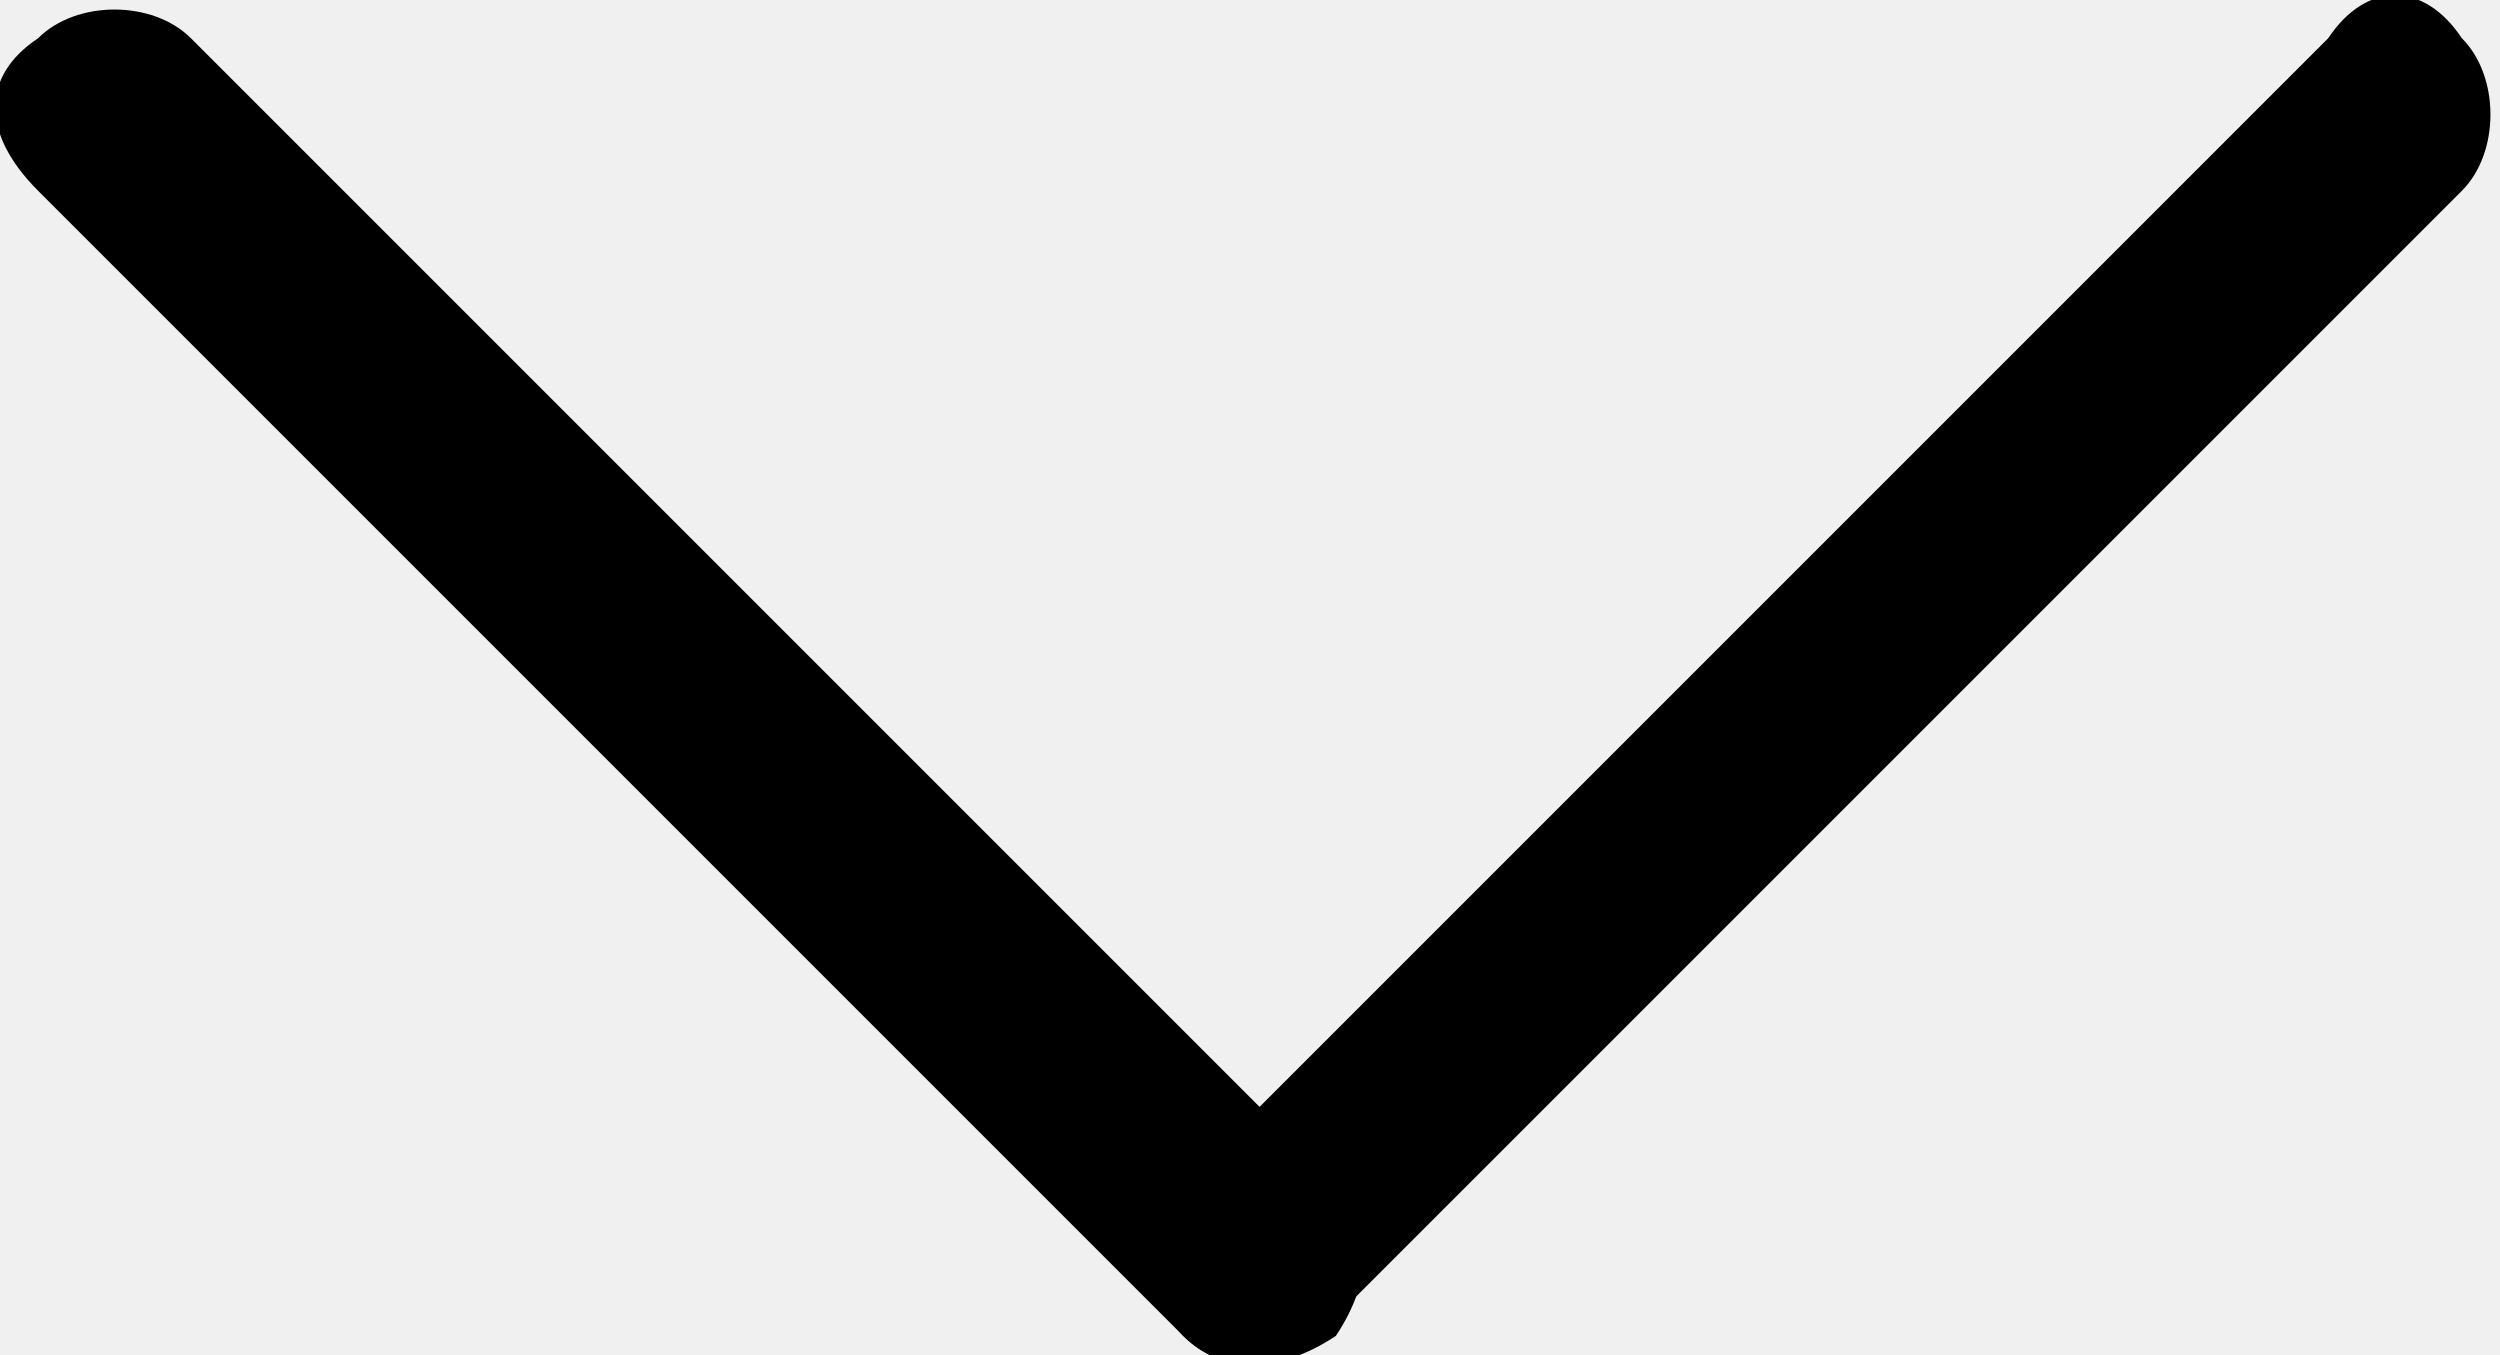
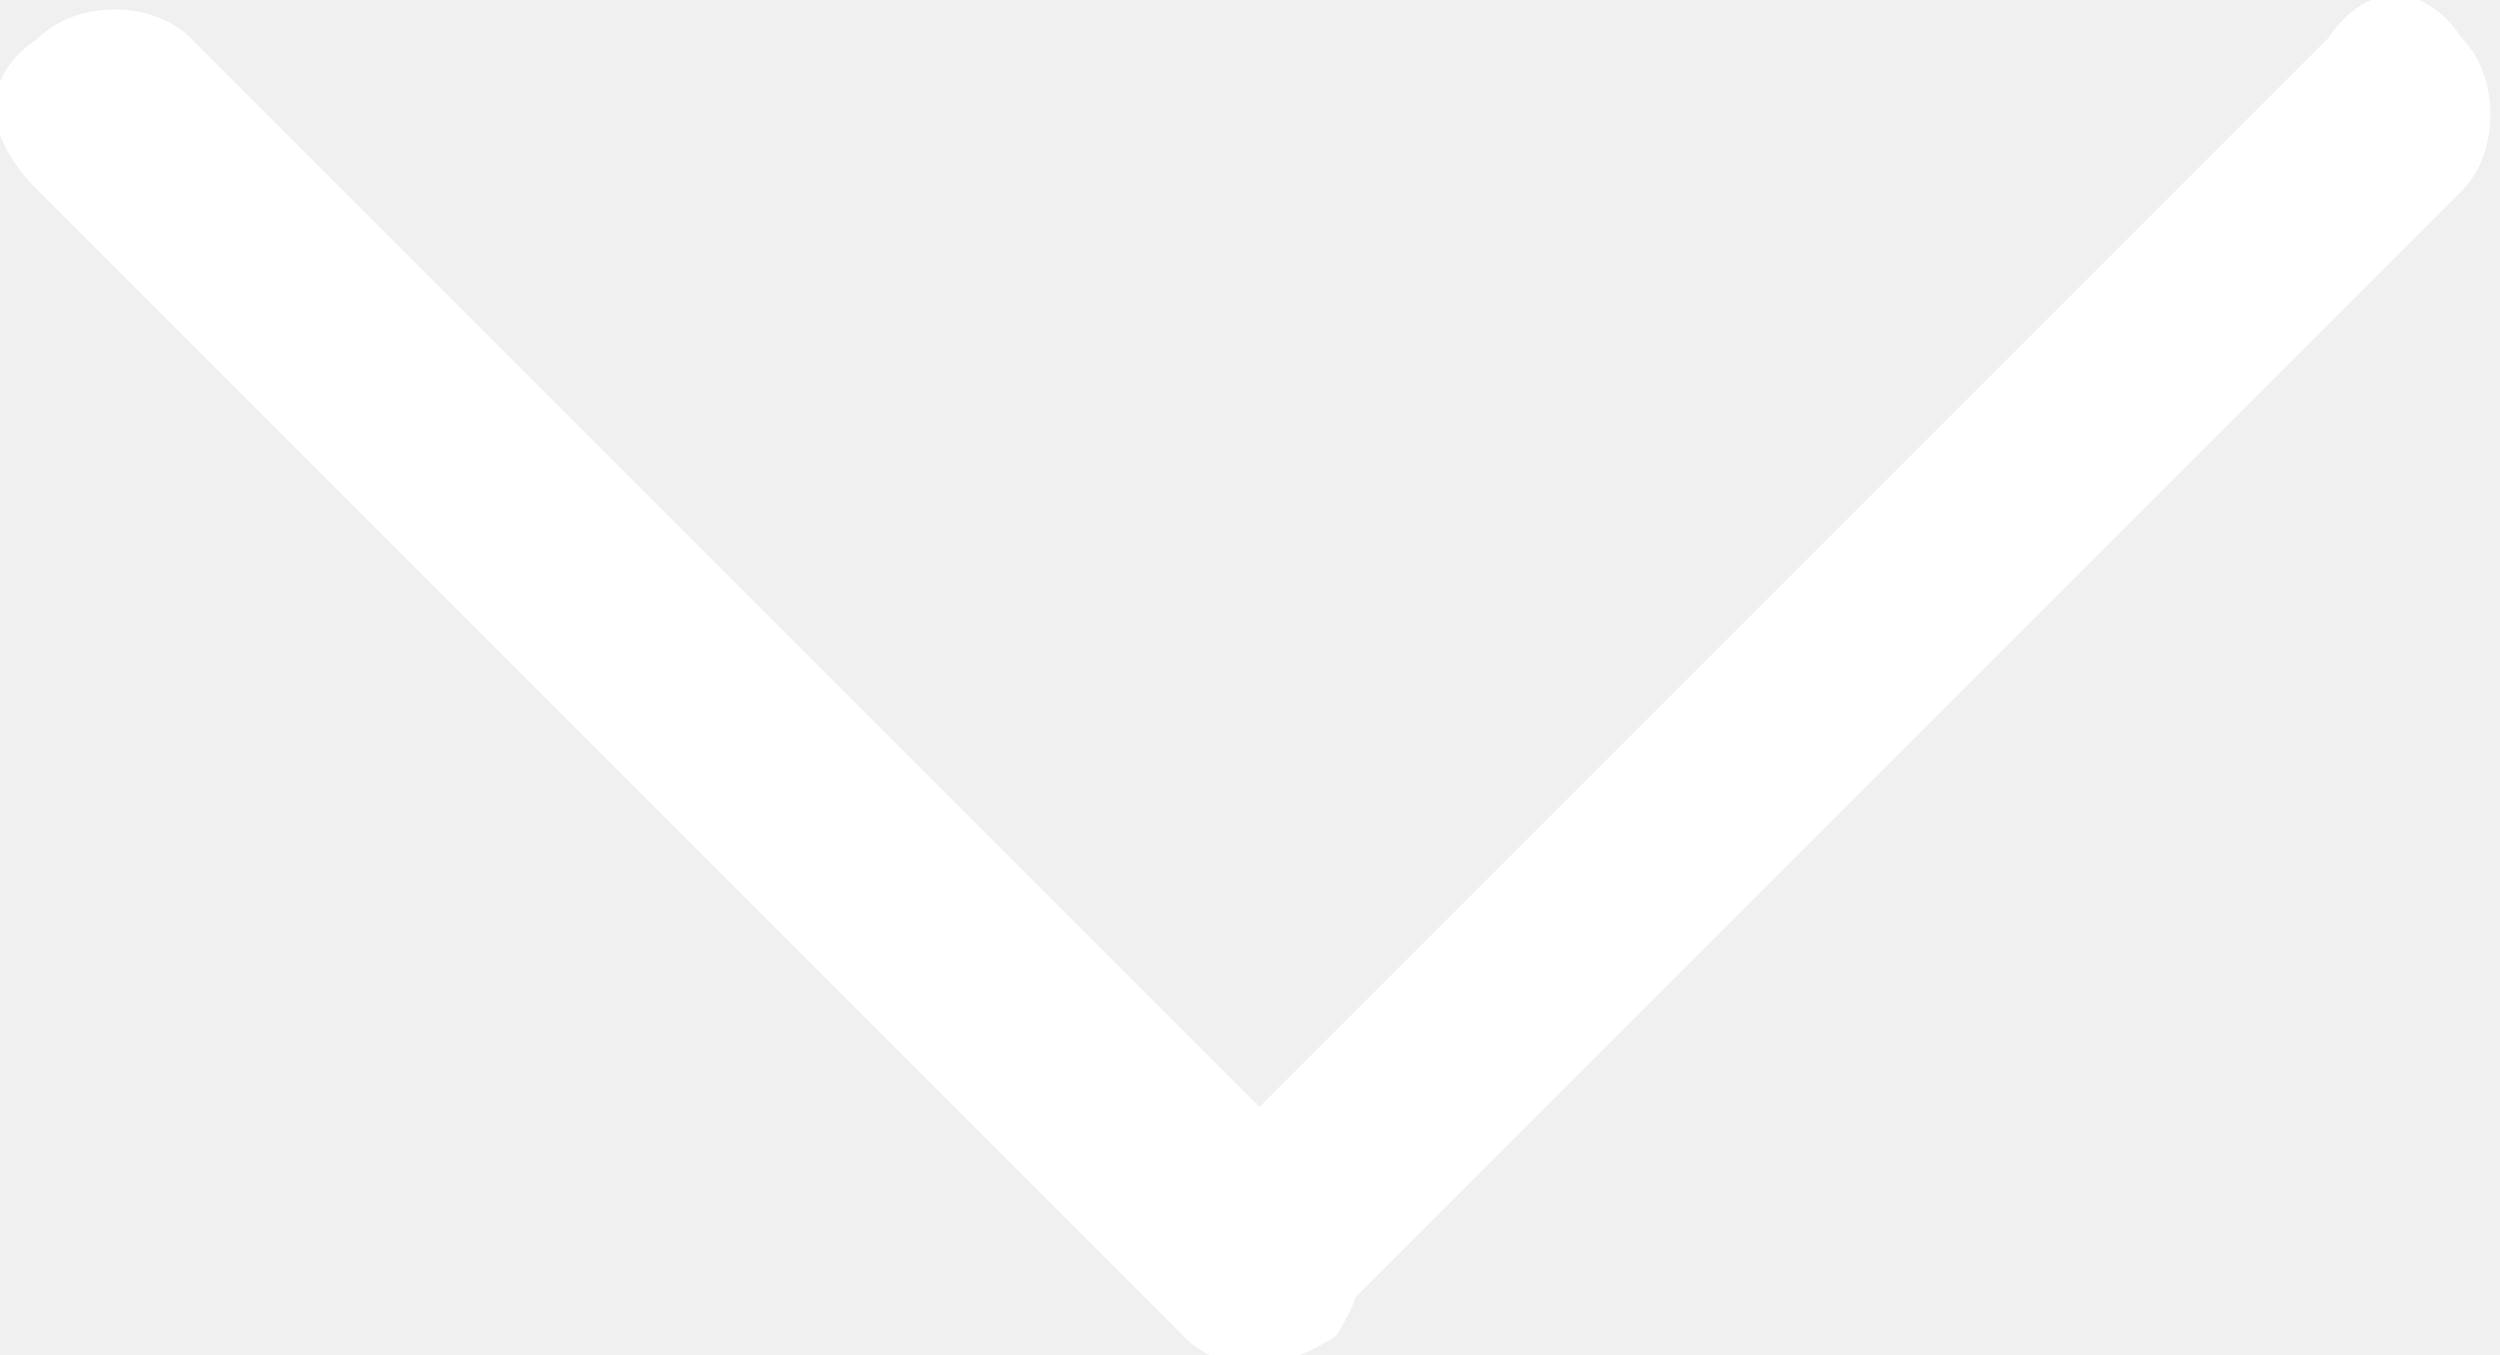
- <svg xmlns="http://www.w3.org/2000/svg" version="1.1" id="Слой_1" x="0px" y="0px" viewBox="0 0 13.1 7.1" style="enable-background:new 0 0 13.1 7.1;" xml:space="preserve">
-   <path class="st0d" d="M12.9,0.2L12.9,0.2c0.2,0.2,0.2,0.6,0,0.8l-6,6C6.7,7.2,6.4,7.2,6.2,7l0,0c-0.2-0.2-0.2-0.6,0-0.8l6-6  C12.4-0.1,12.7-0.1,12.9,0.2z" />
-   <path class="st0d" d="M0.2,0.2L0.2,0.2c0.2-0.2,0.6-0.2,0.8,0l6,6C7.2,6.4,7.2,6.7,7,7l0,0C6.7,7.2,6.4,7.2,6.2,7l-6-6  C-0.1,0.7-0.1,0.4,0.2,0.2z" />
+ <svg xmlns="http://www.w3.org/2000/svg" version="1.1" id="Слой_1" x="0px" y="0px" viewBox="0 0 13.1 7.1" style="enable-background:new 0 0 13.1 7.1; fill: white" xml:space="preserve">
+   <path class="st0d1234" d="M12.9,0.2L12.9,0.2c0.2,0.2,0.2,0.6,0,0.8l-6,6C6.7,7.2,6.4,7.2,6.2,7l0,0c-0.2-0.2-0.2-0.6,0-0.8l6-6  C12.4-0.1,12.7-0.1,12.9,0.2z" />
+   <path class="st0d1234" d="M0.2,0.2L0.2,0.2c0.2-0.2,0.6-0.2,0.8,0l6,6C7.2,6.4,7.2,6.7,7,7l0,0C6.7,7.2,6.4,7.2,6.2,7l-6-6  C-0.1,0.7-0.1,0.4,0.2,0.2z" />
</svg>
